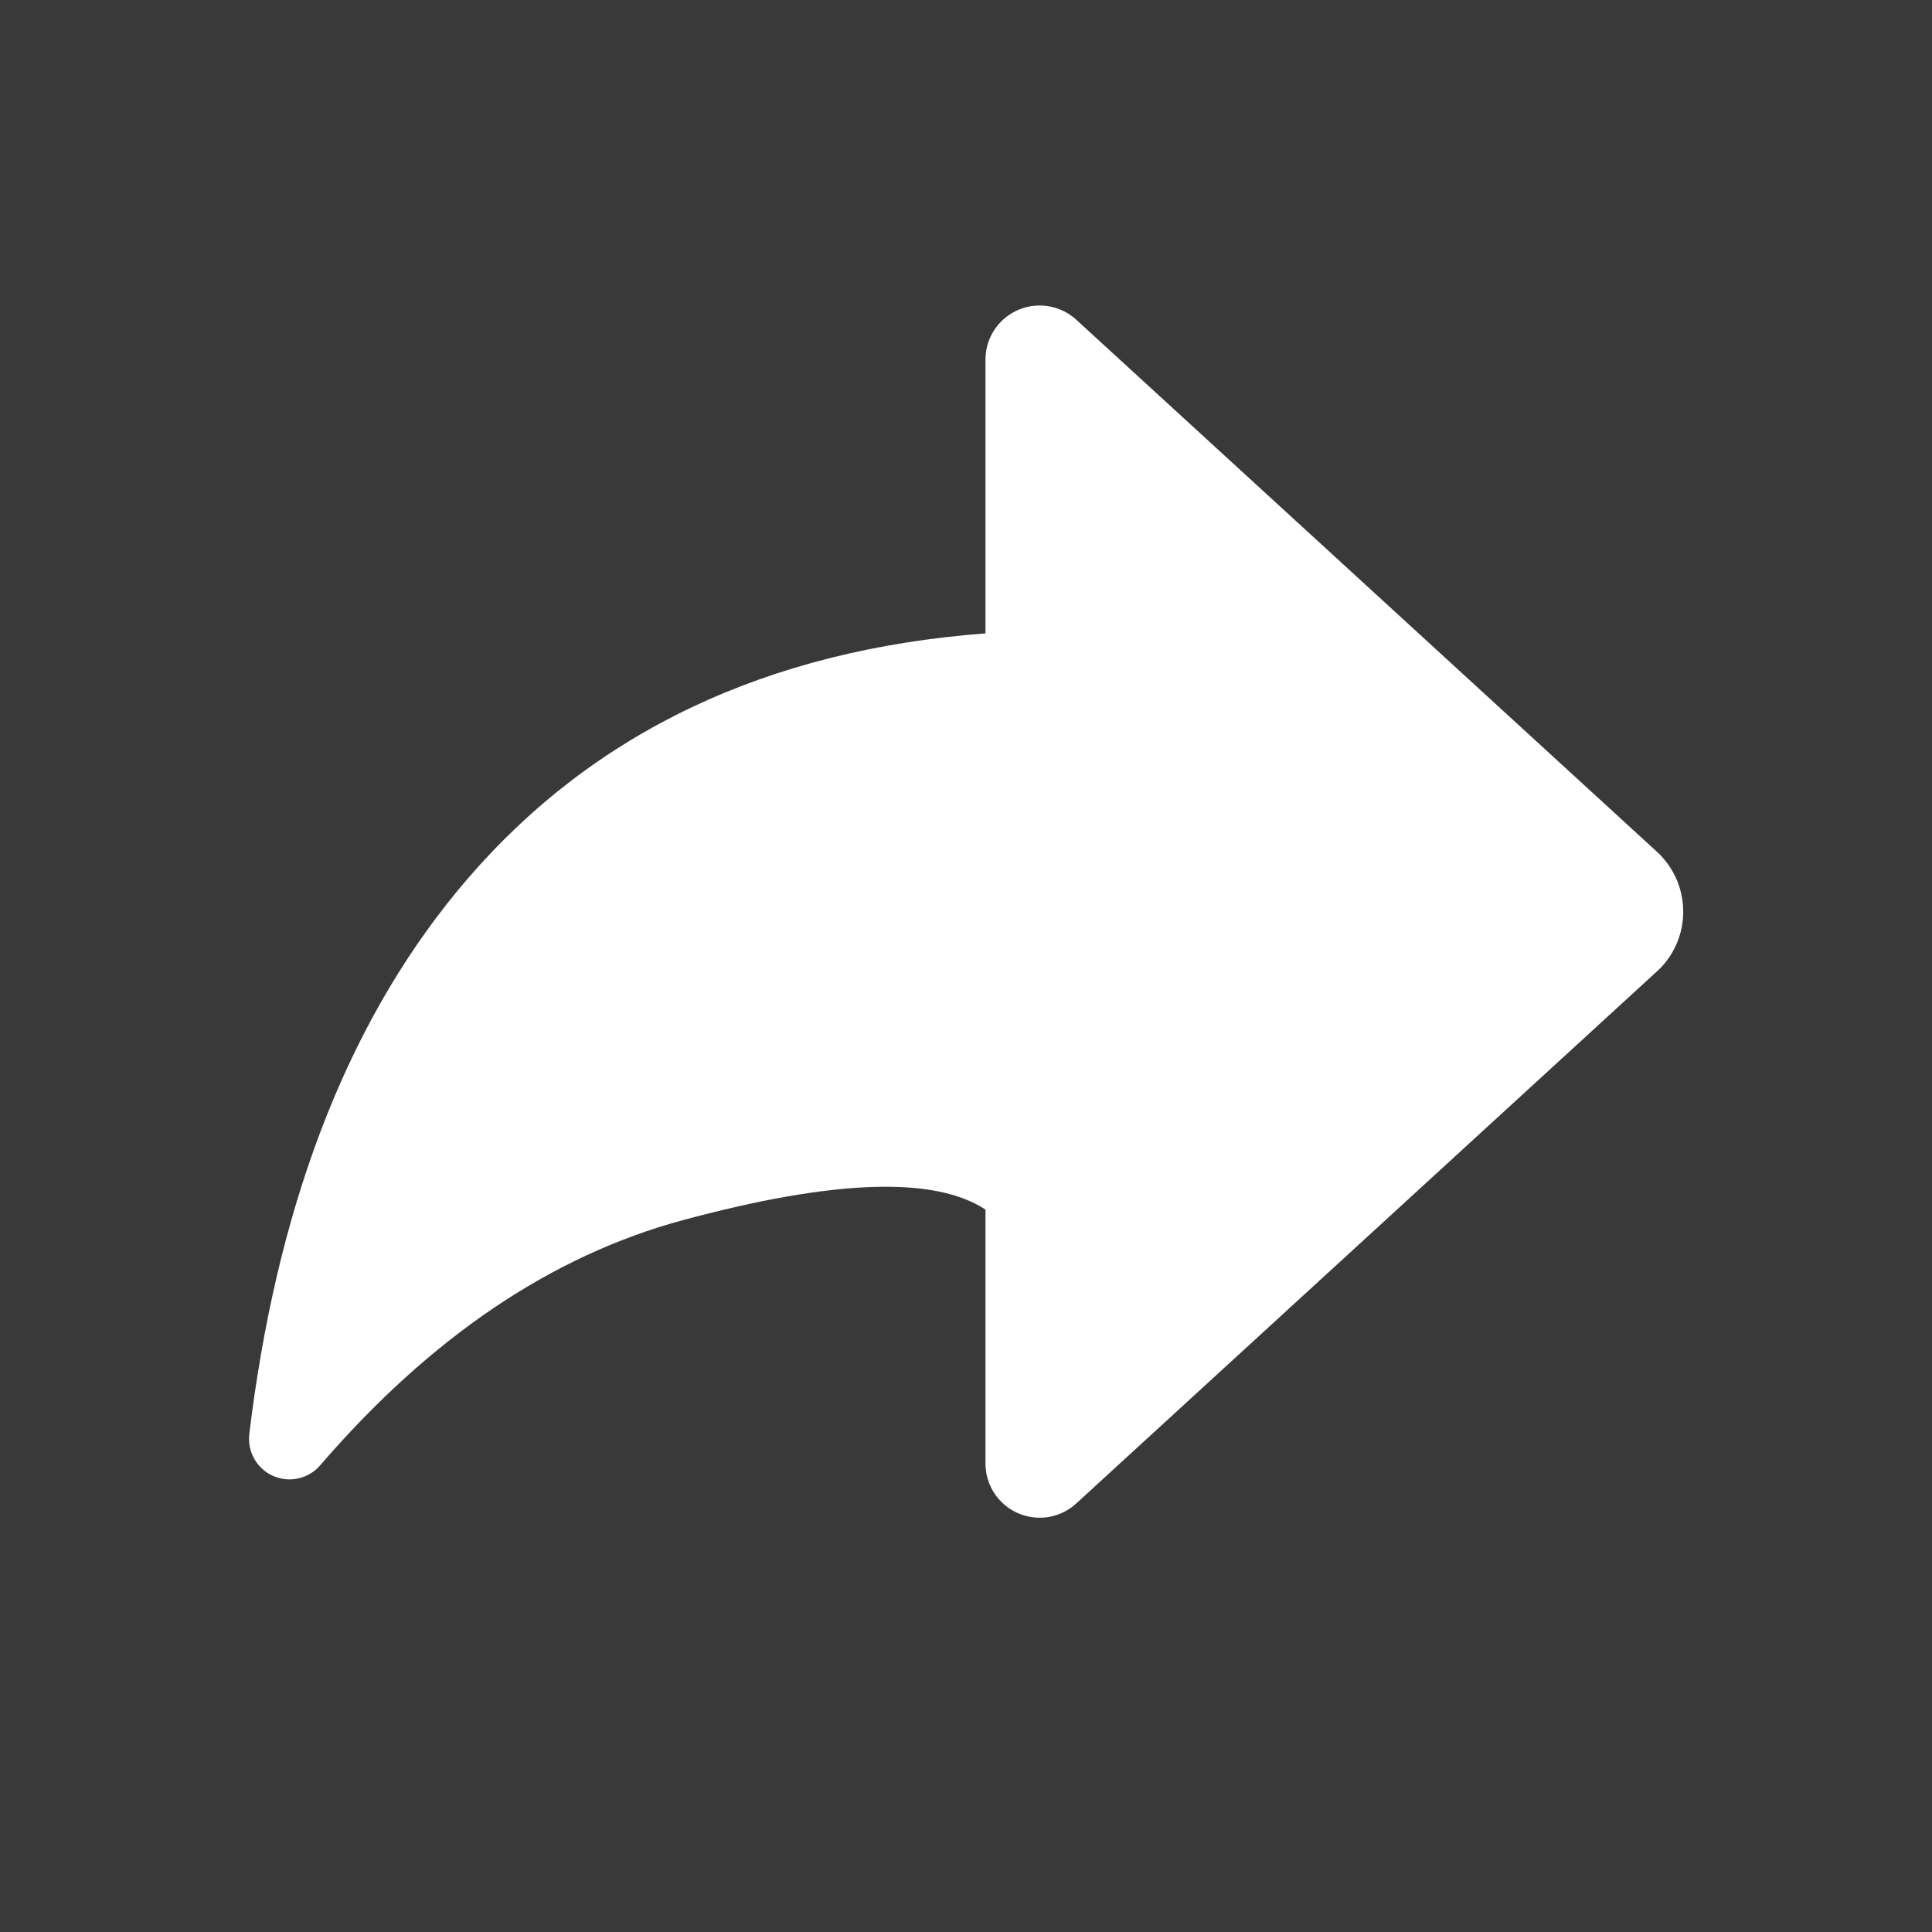
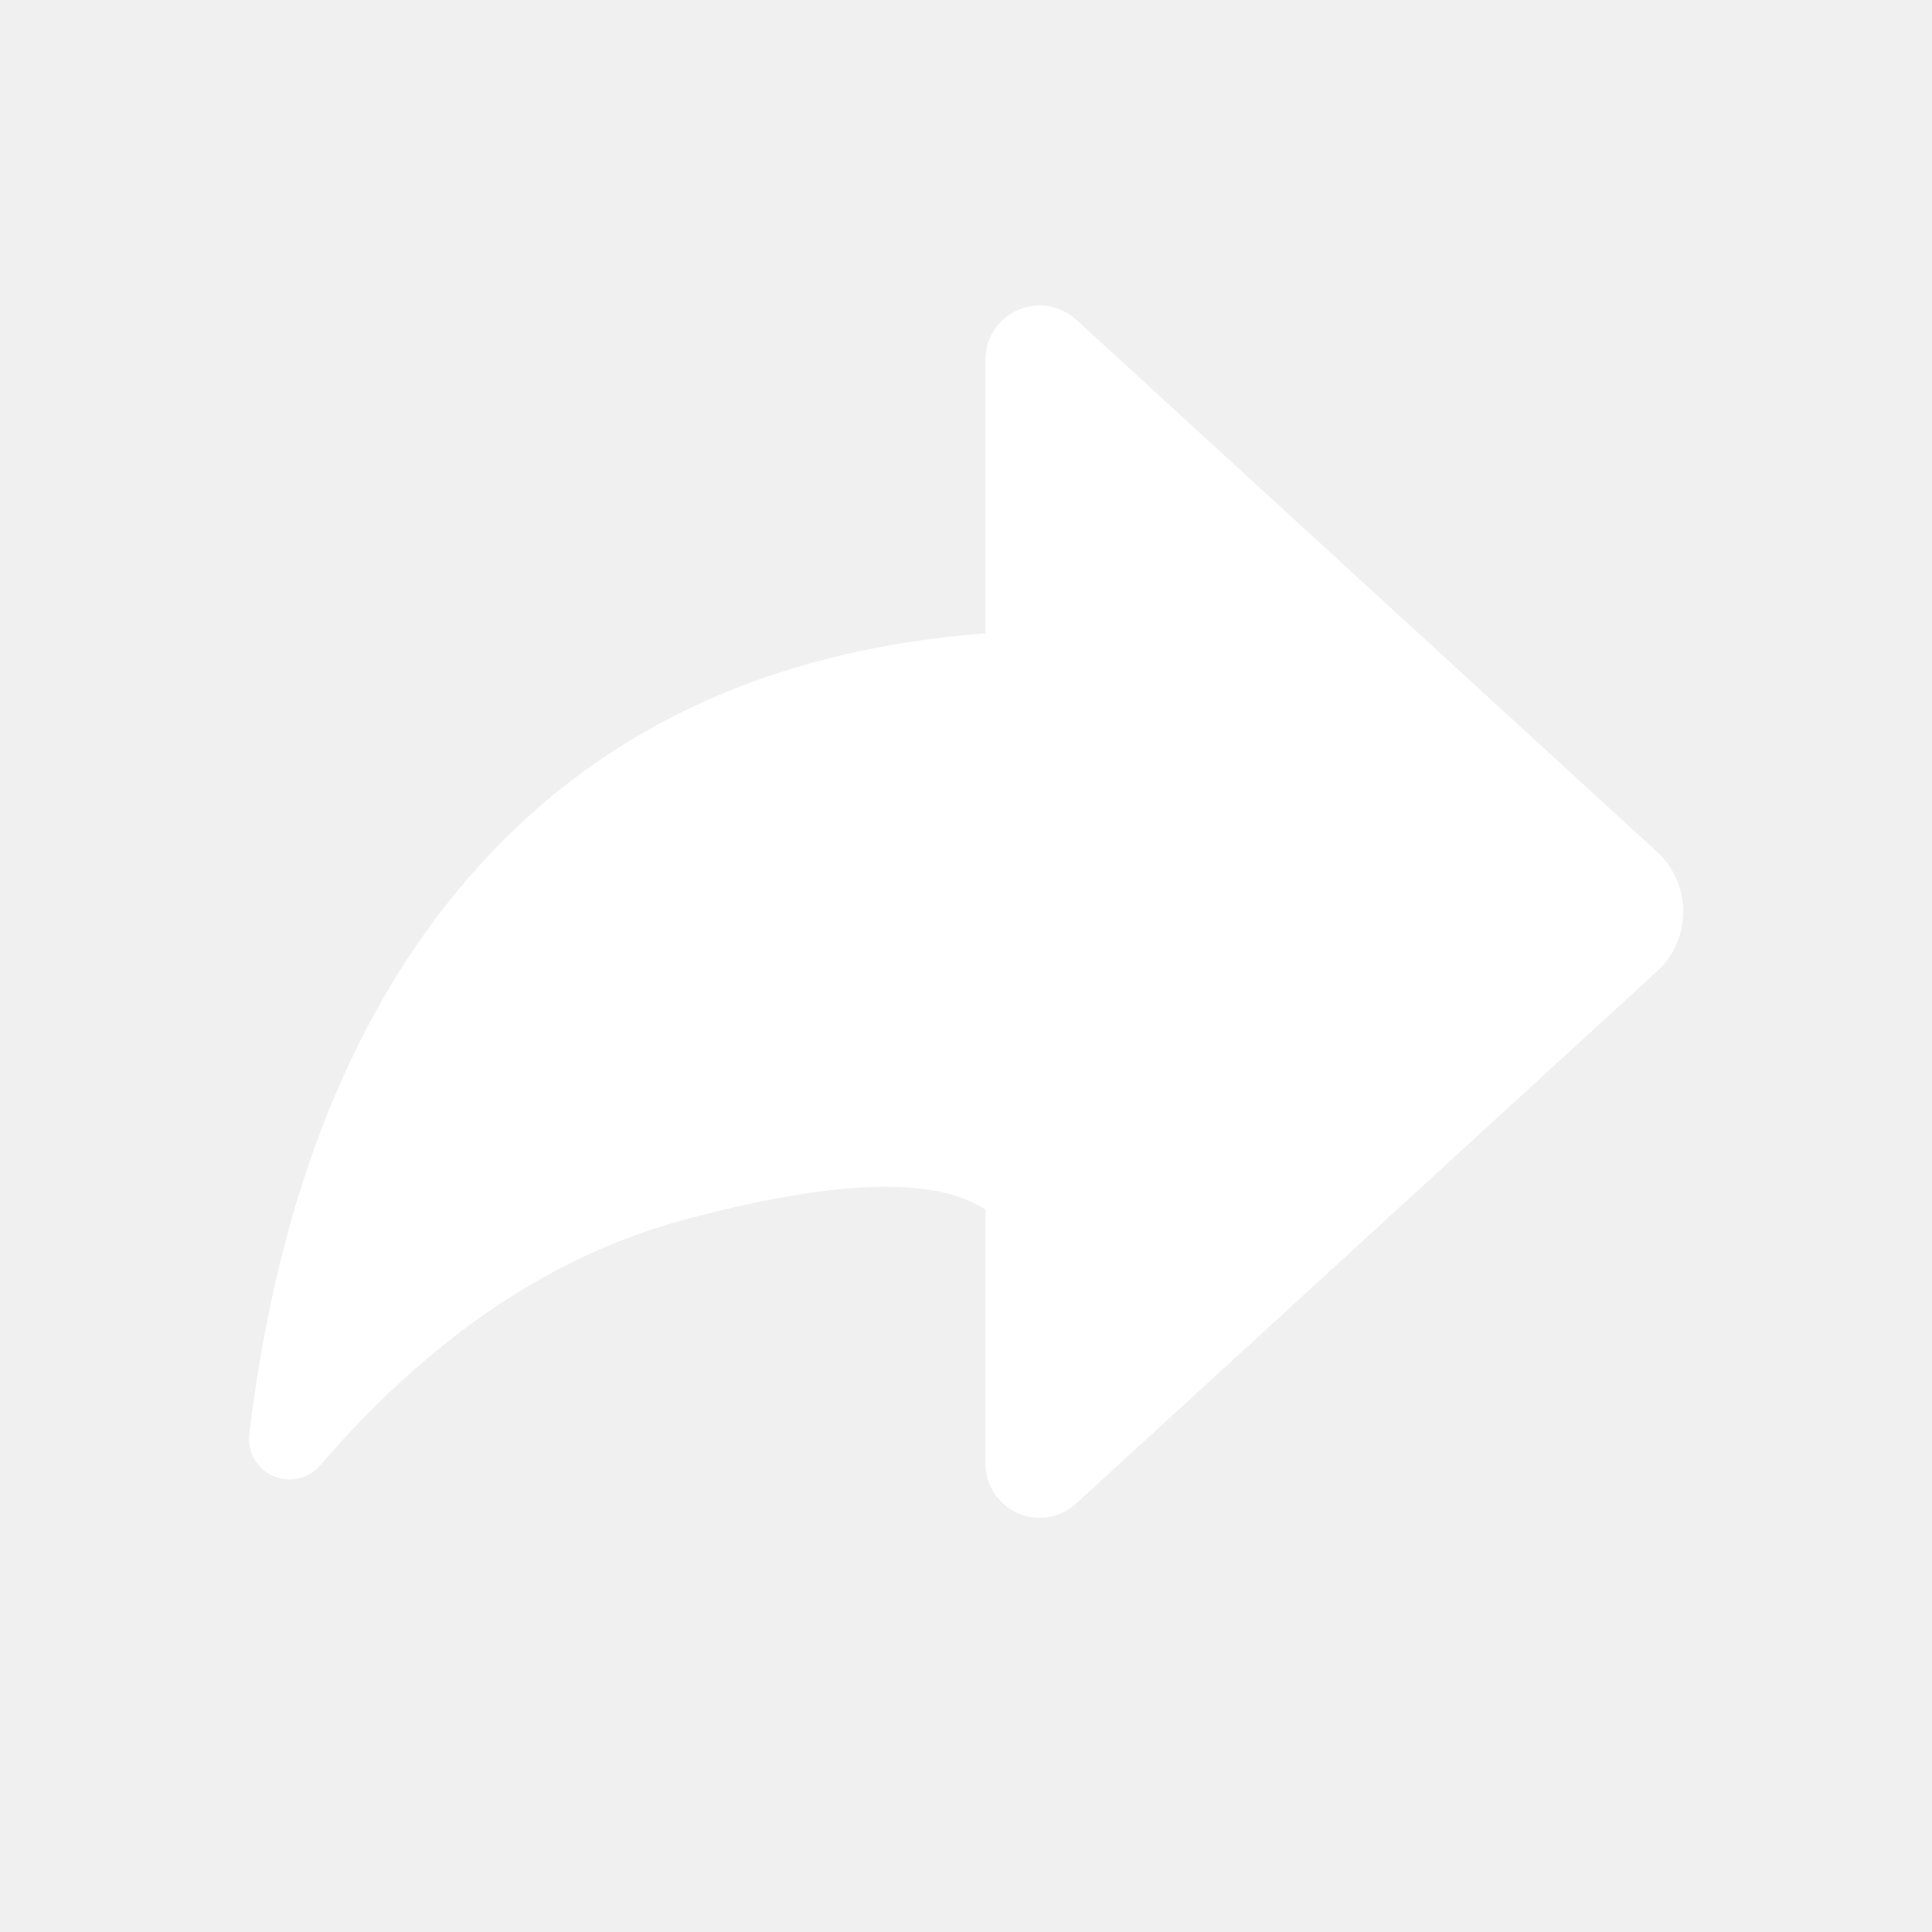
<svg xmlns="http://www.w3.org/2000/svg" width="24px" height="24px" viewBox="0 0 24 24" version="1.1">
  <g id="Icon-/-Share" stroke="none" stroke-width="1" fill="none" fill-rule="evenodd">
-     <rect fill="#393939" x="0" y="0" width="24" height="24" />
    <path d="M12.915,3.795 C13.083,3.795 13.245,3.858 13.369,3.971 L20.582,10.58 C20.993,10.957 21.021,11.595 20.645,12.006 C20.625,12.027 20.604,12.048 20.582,12.068 L13.369,18.677 C13.095,18.928 12.67,18.909 12.419,18.635 C12.305,18.511 12.242,18.349 12.242,18.181 L12.242,15.026 C11.608,14.608 10.356,14.652 8.487,15.156 C6.851,15.597 5.347,16.613 3.977,18.203 C3.868,18.329 3.702,18.394 3.536,18.374 C3.261,18.341 3.064,18.091 3.097,17.815 L3.124,17.598 C3.493,14.794 4.388,12.566 5.809,10.916 C7.382,9.09 9.526,8.074 12.242,7.868 L12.242,4.467 C12.242,4.096 12.543,3.795 12.915,3.795 Z" id="Path" fill="#FFFFFF" />
  </g>
</svg>
